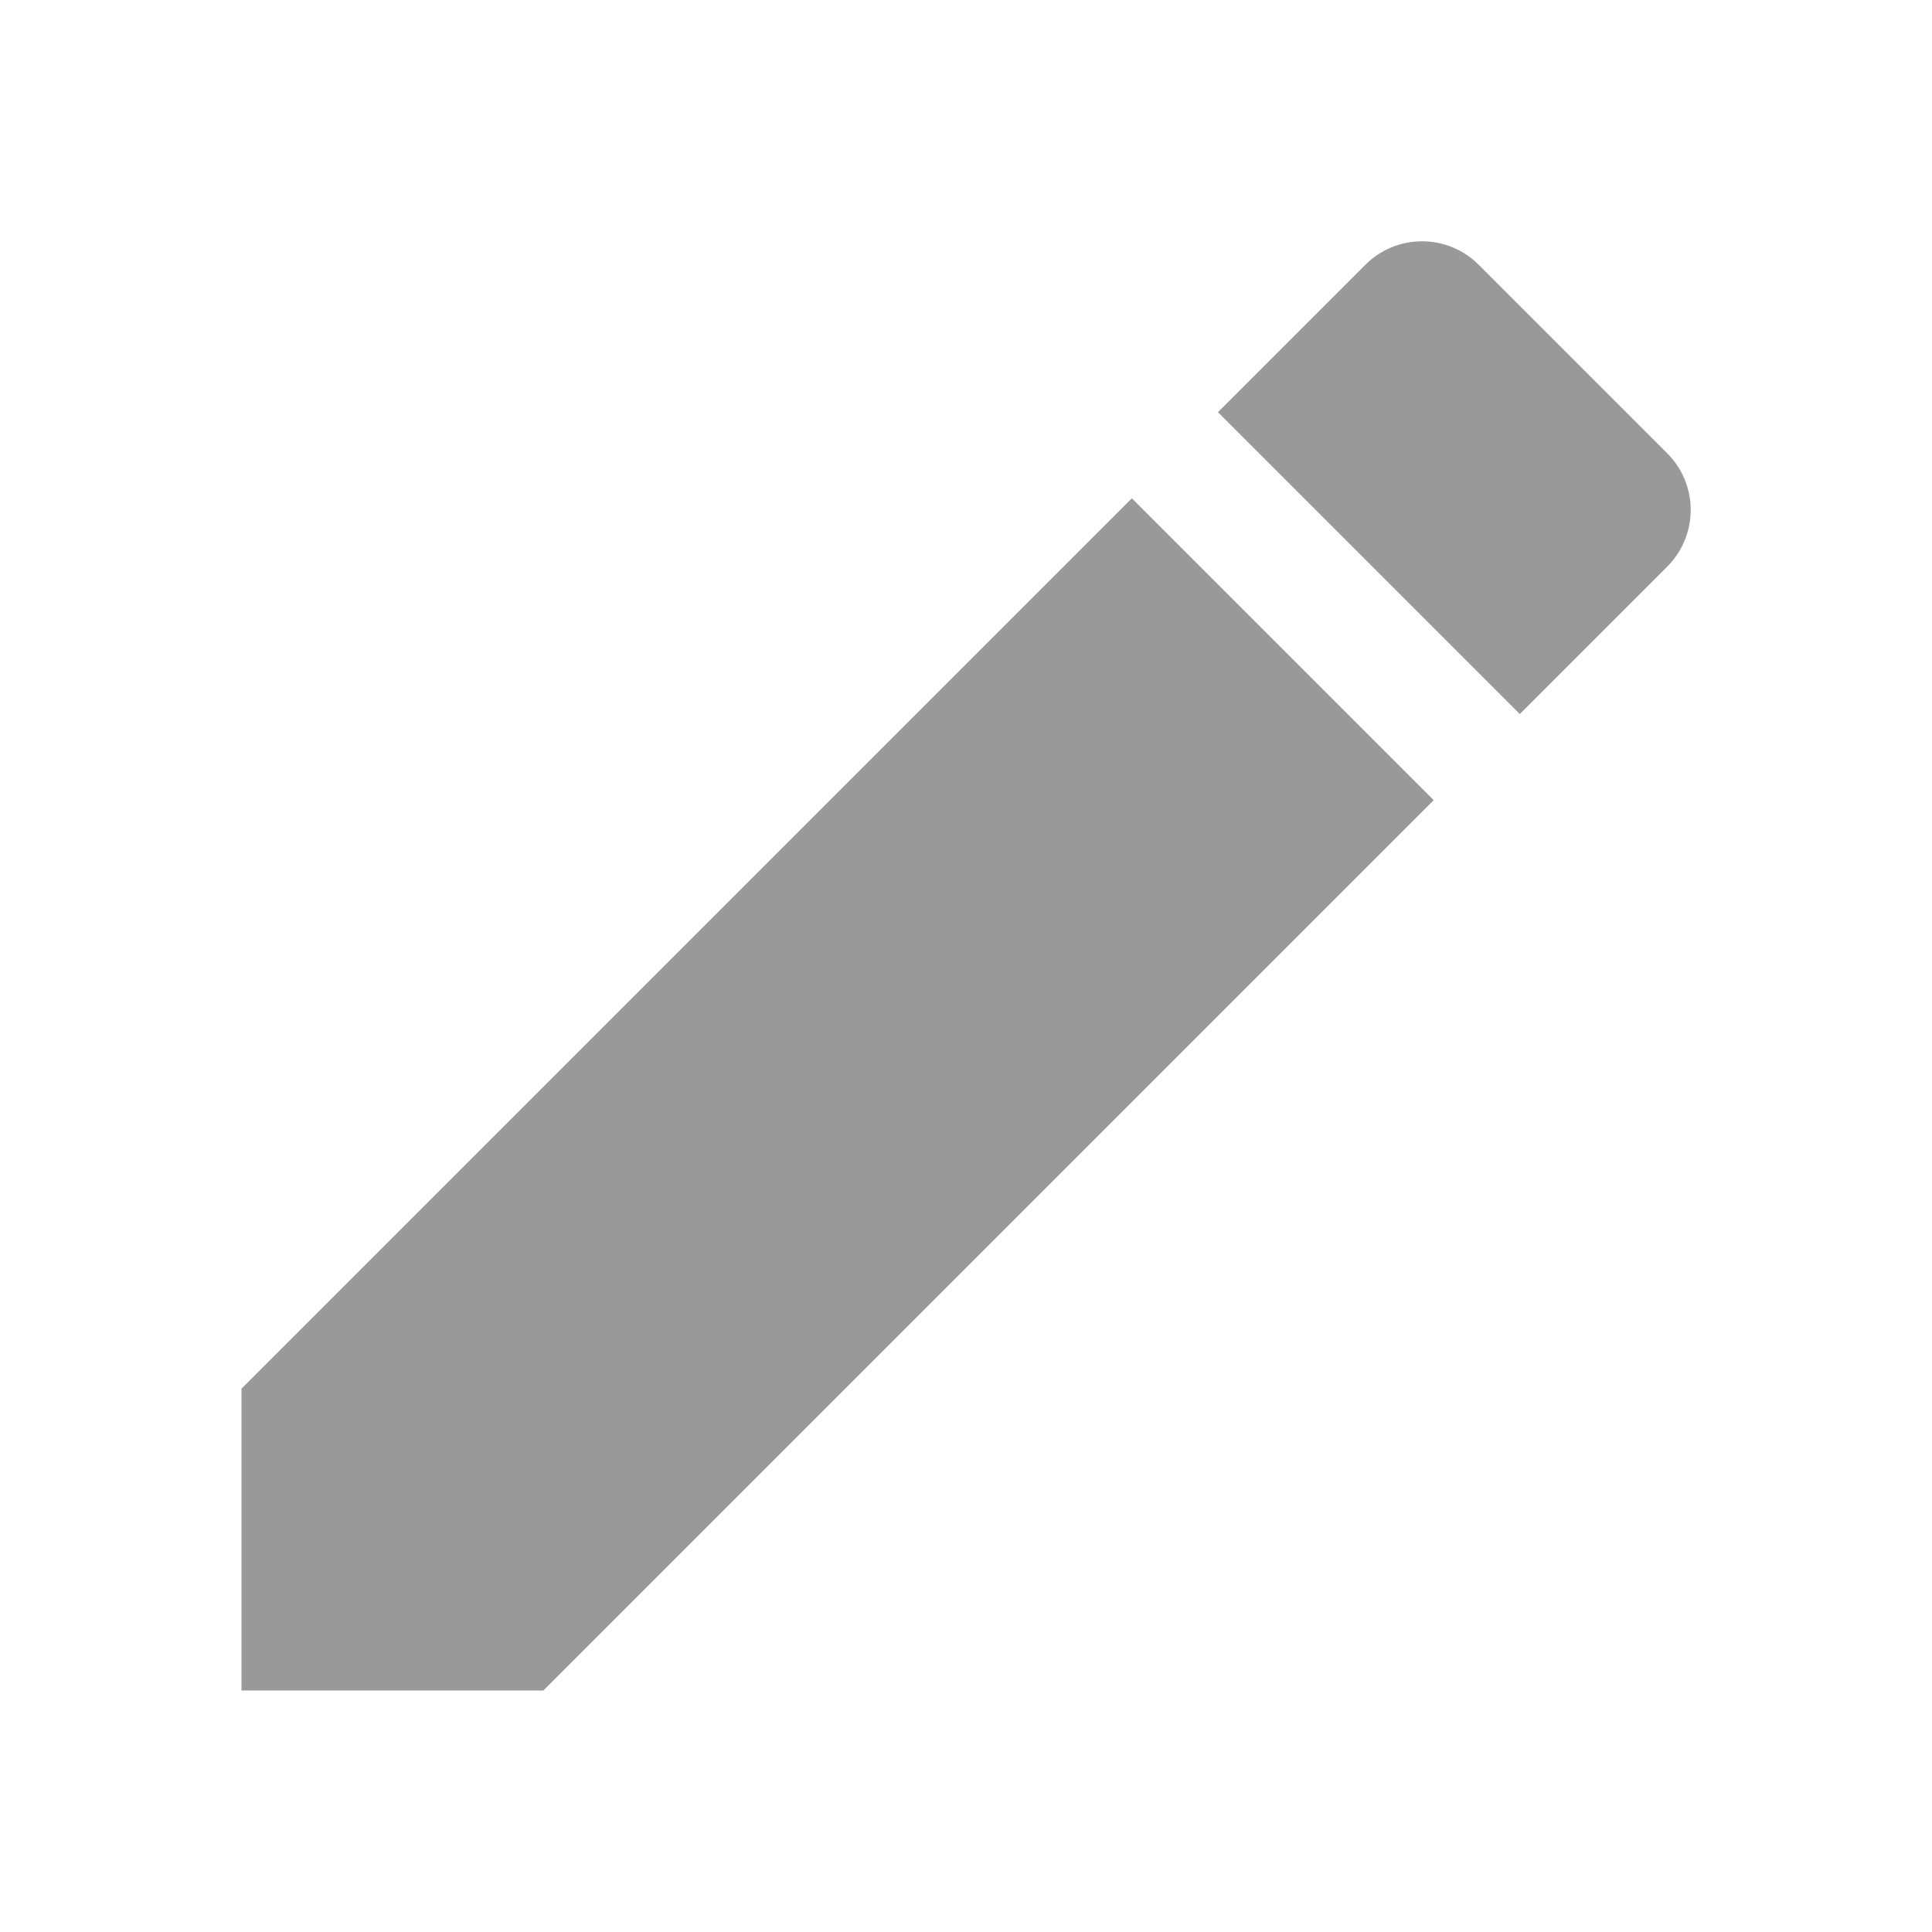
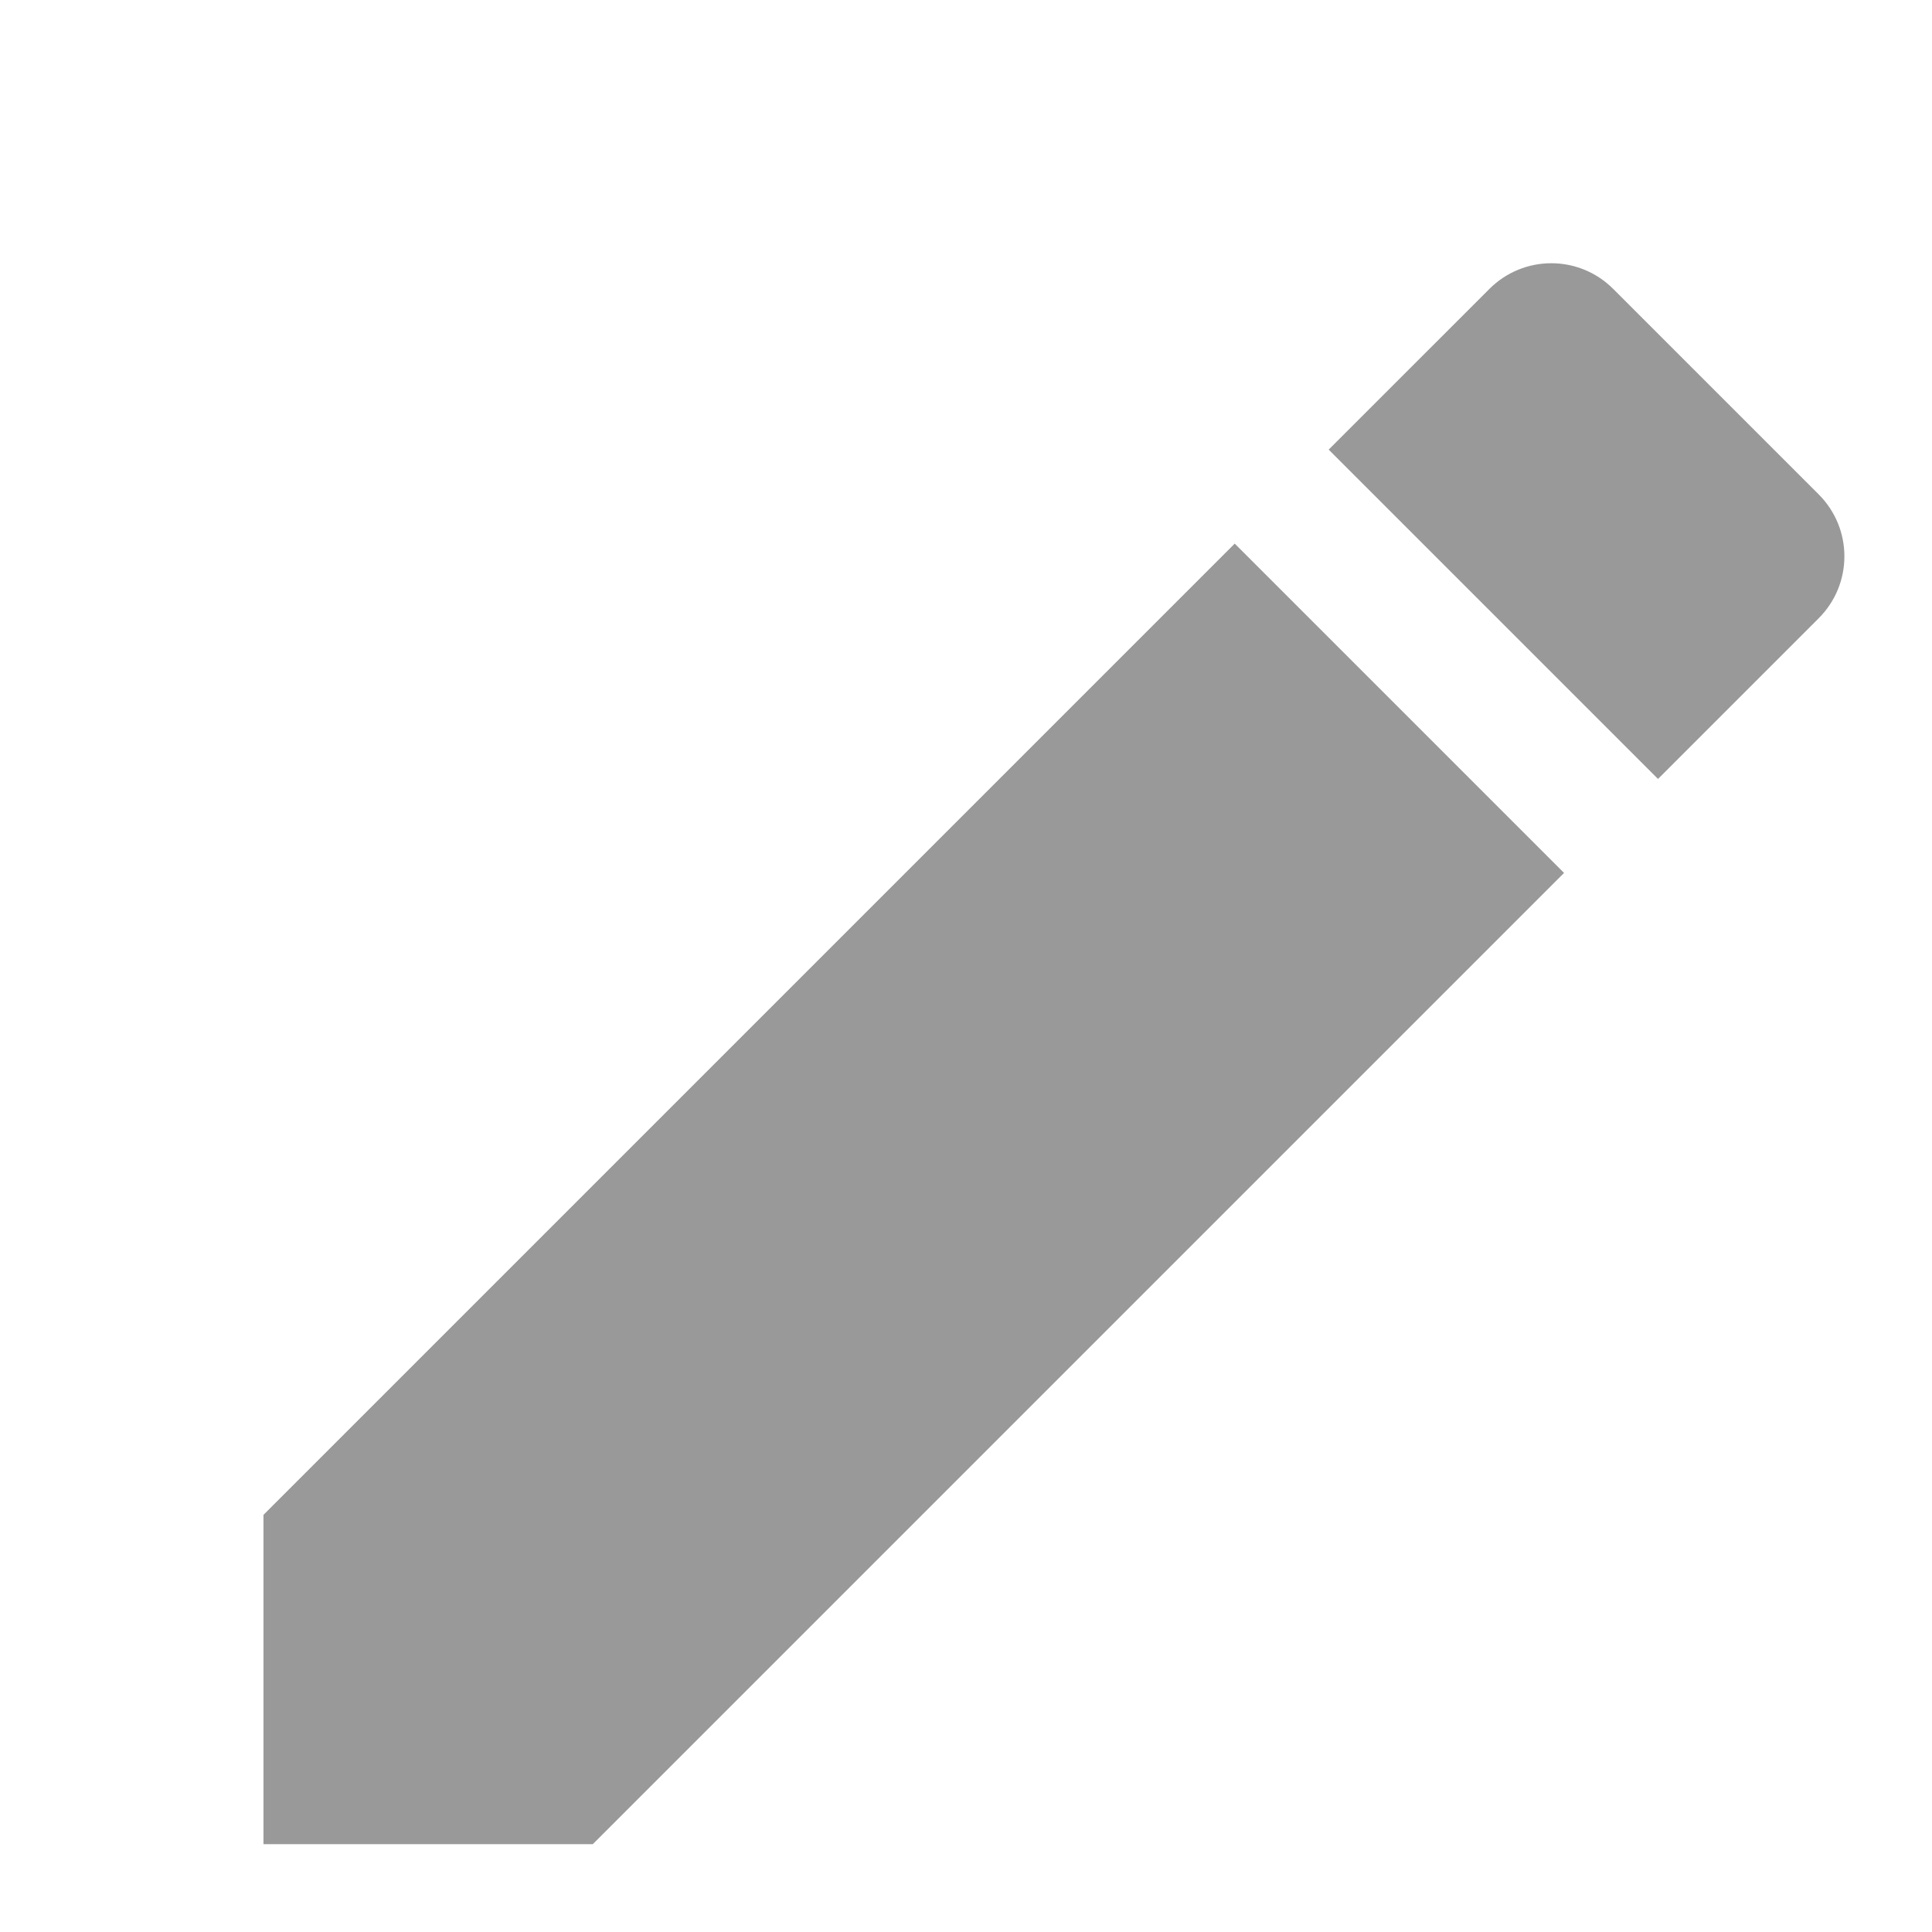
- <svg xmlns="http://www.w3.org/2000/svg" width="24" height="24" viewBox="0 0 24 24">
+ <svg xmlns="http://www.w3.org/2000/svg" width="24" height="24" viewBox="0 0 22 22">
  <path d="M3 17.25V21h3.75L17.81 9.94l-3.75-3.75L3 17.25zM20.71 7.04c.39-.39.39-1.02 0-1.41l-2.34-2.34c-.39-.39-1.02-.39-1.41 0l-1.83 1.83 3.75 3.75 1.83-1.83z" fill="#999999" />
  <path d="M0 0h24v24H0z" fill="none" />
</svg>
